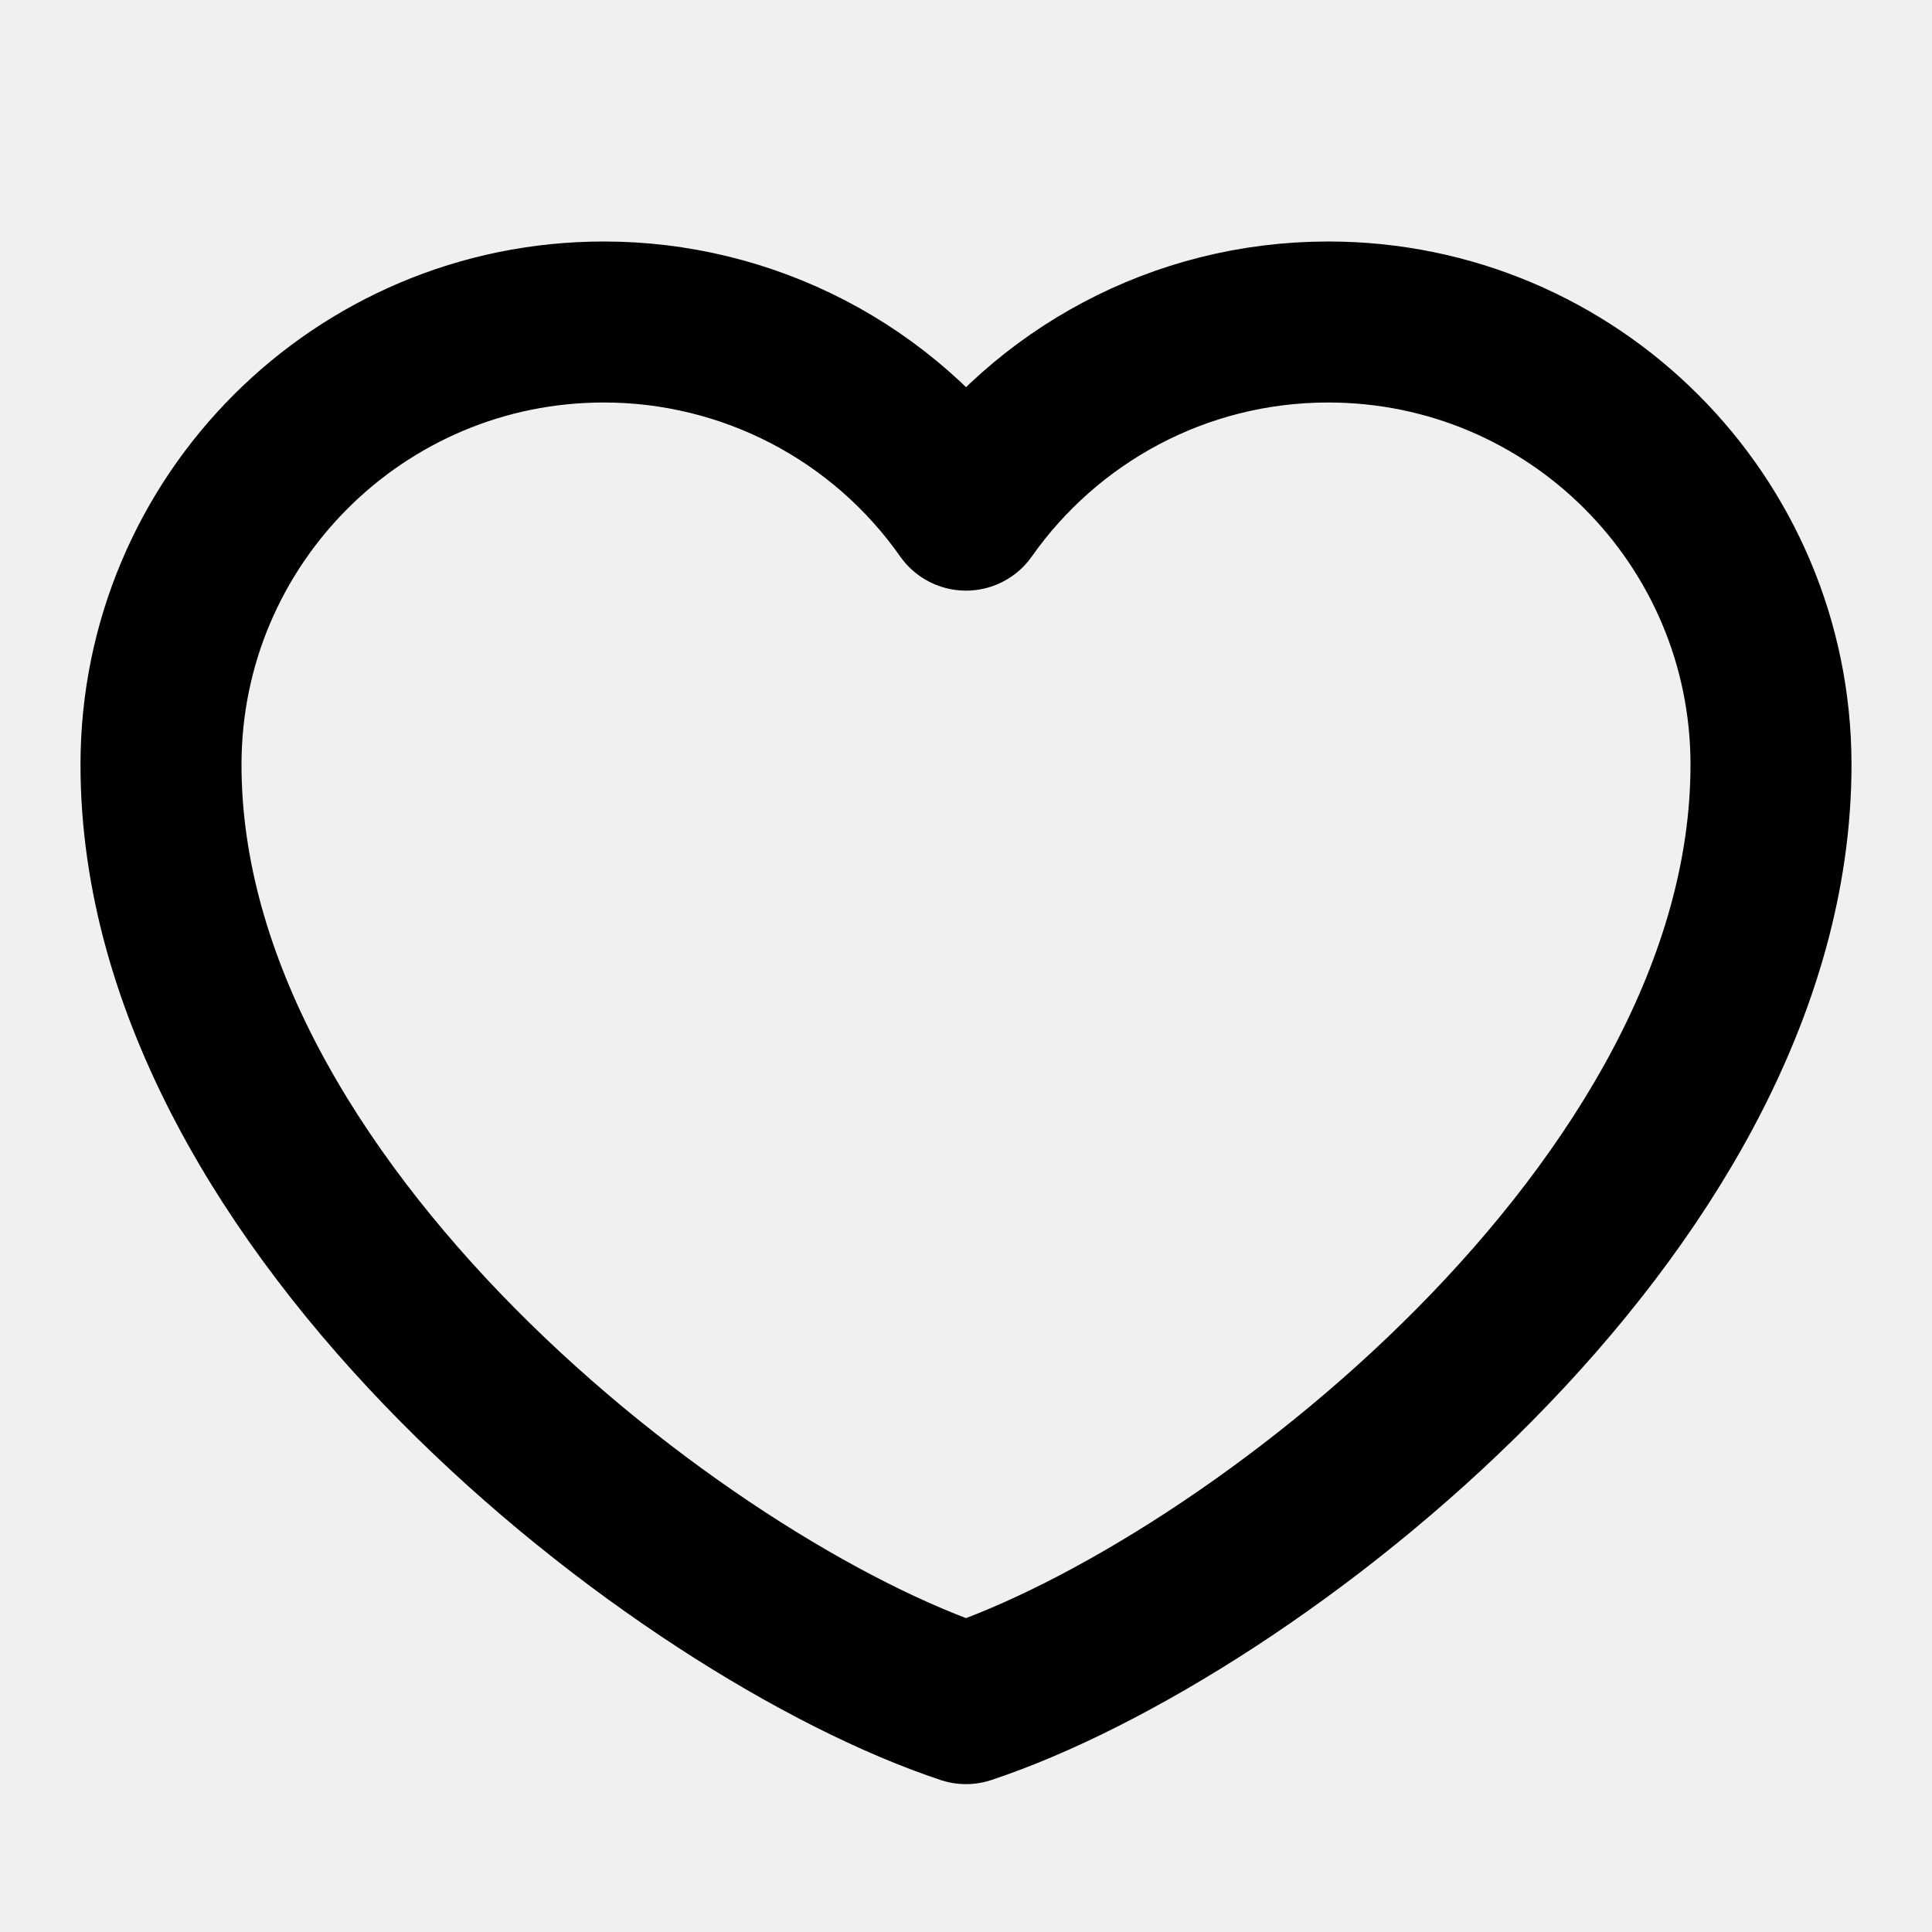
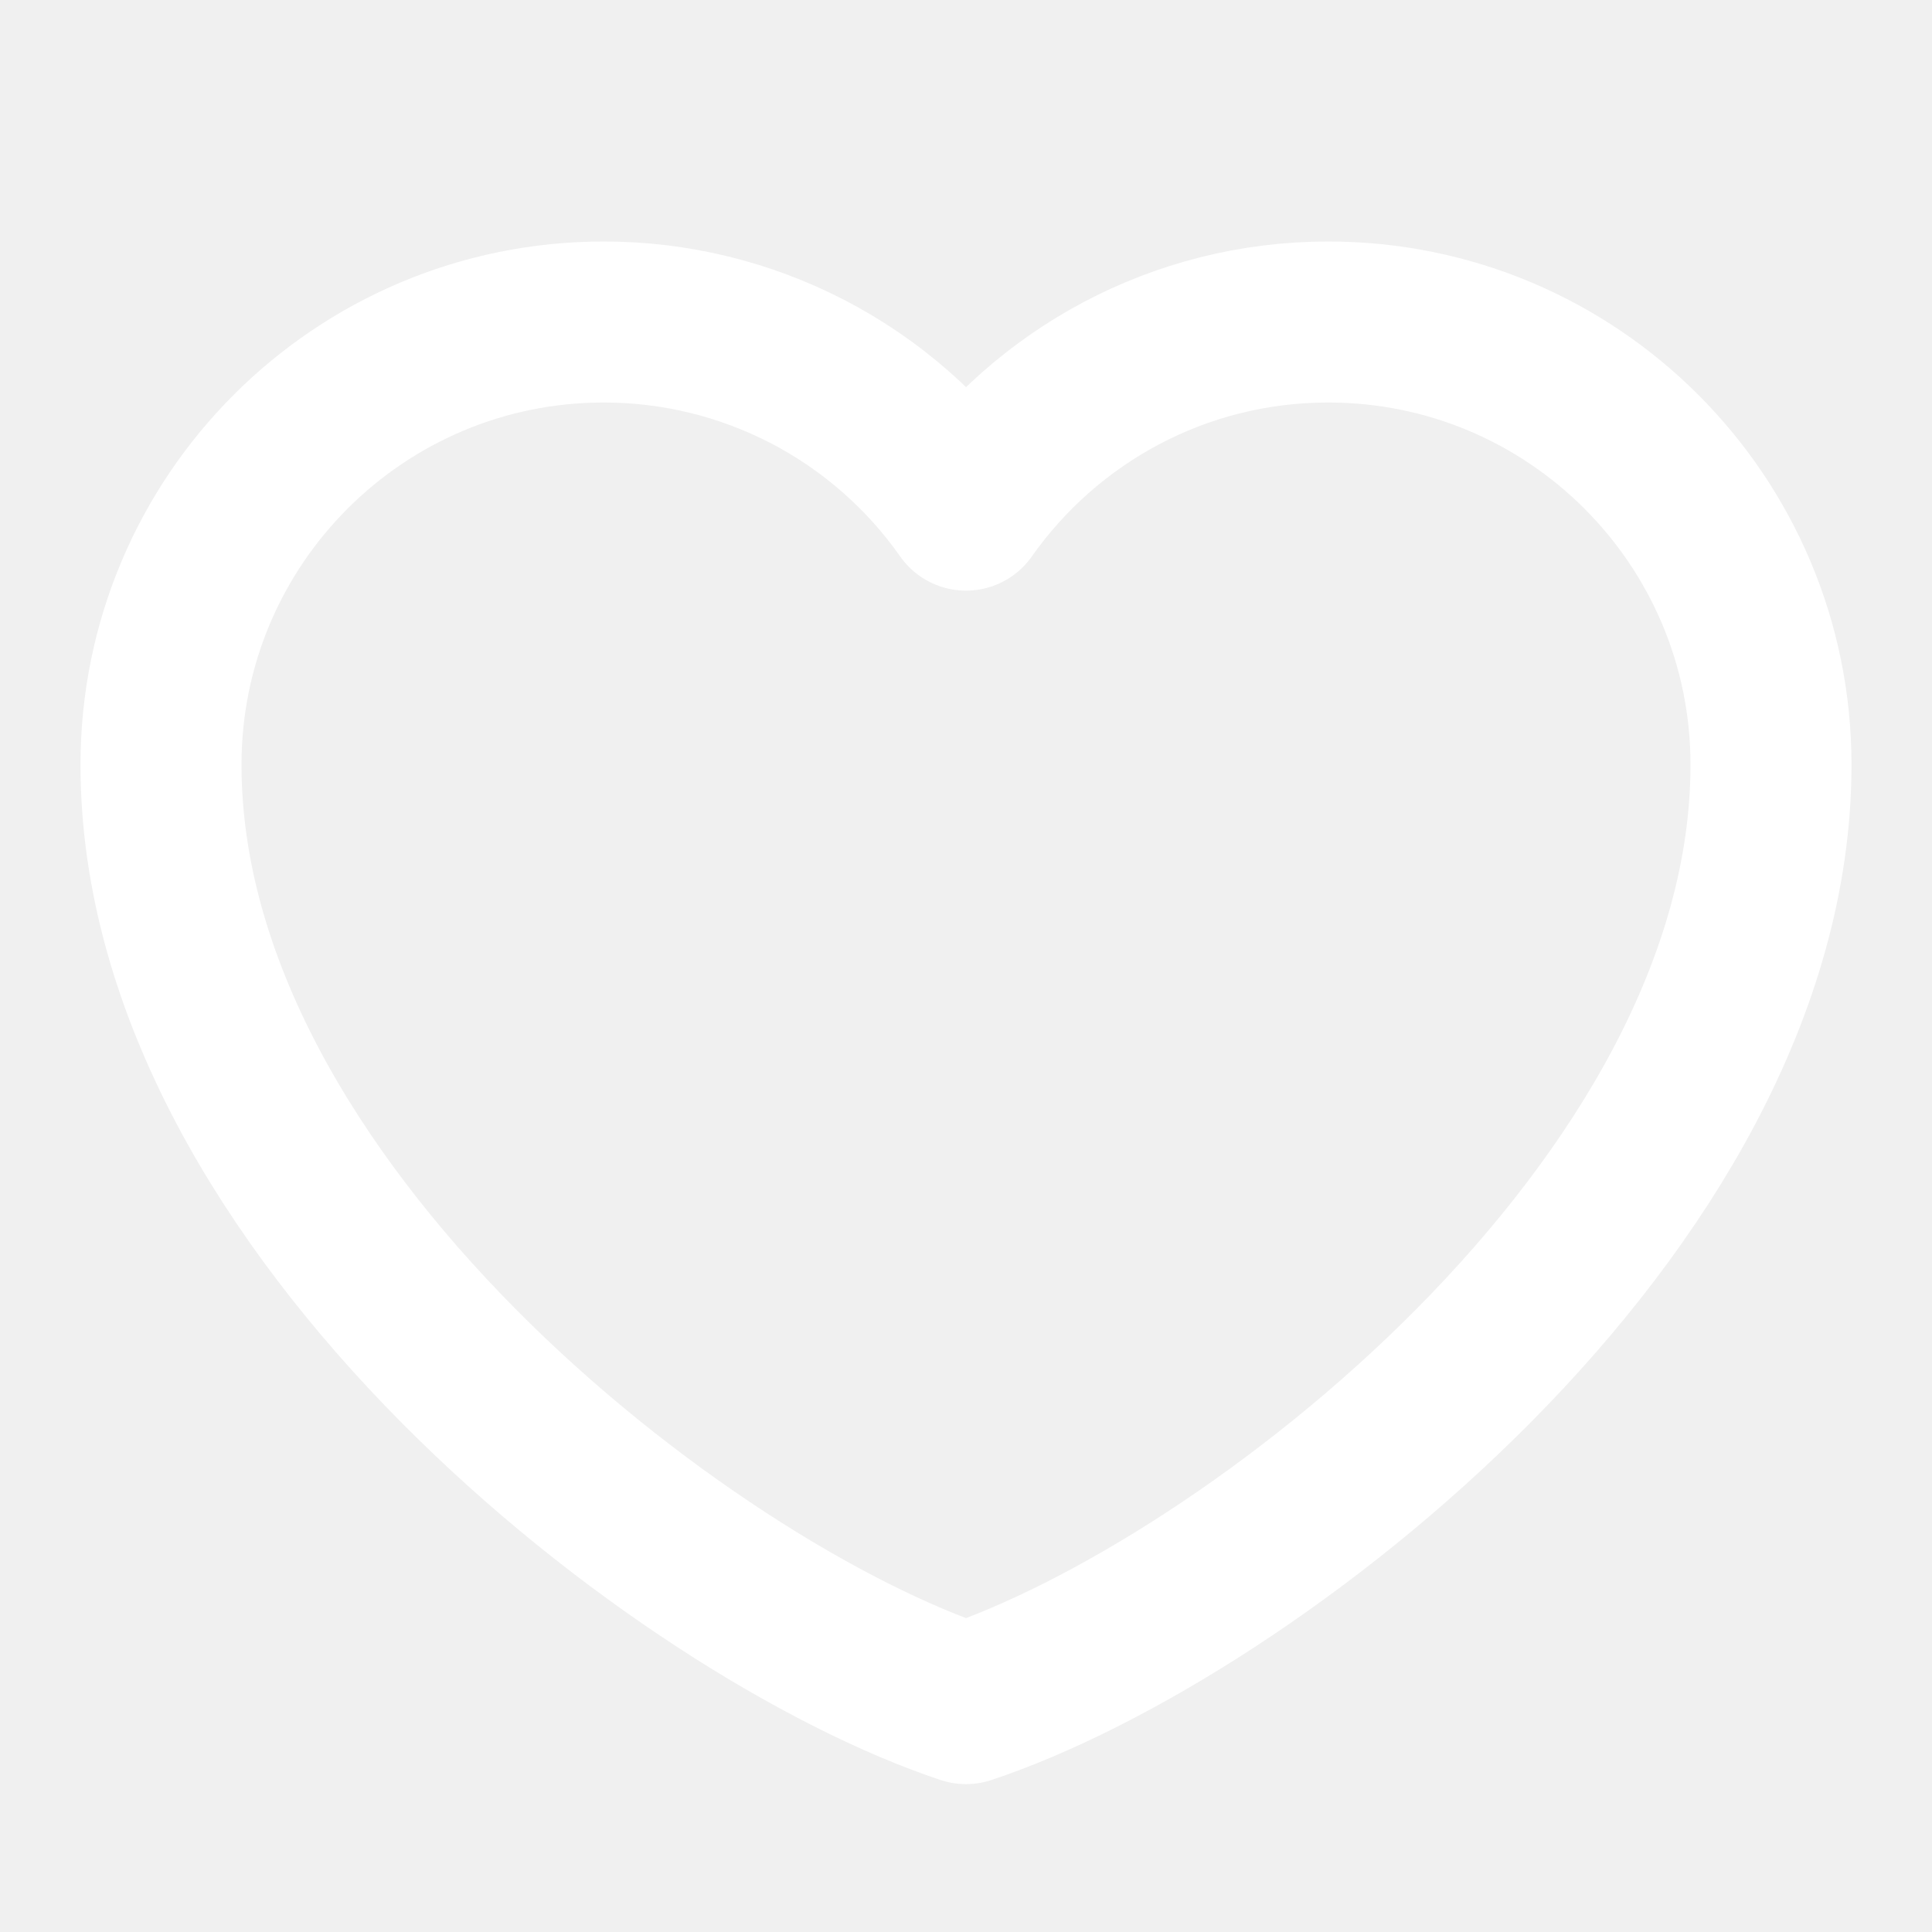
<svg xmlns="http://www.w3.org/2000/svg" width="48" height="48" viewBox="0 0 48 48" fill="none">
-   <path d="M15 8C8.925 8 4 12.925 4 19C4 30 17 40 24 42.326C31 40 44 30 44 19C44 12.925 39.075 8 33 8C29.28 8 25.99 9.847 24 12.674C22.986 11.229 21.638 10.05 20.072 9.236C18.505 8.423 16.765 7.999 15 8Z" stroke="black" stroke-width="4" stroke-linecap="round" stroke-linejoin="round" />
+   <path d="M15 8C8.925 8 4 12.925 4 19C4 30 17 40 24 42.326C31 40 44 30 44 19C44 12.925 39.075 8 33 8C29.28 8 25.99 9.847 24 12.674C22.986 11.229 21.638 10.05 20.072 9.236C18.505 8.423 16.765 7.999 15 8Z" stroke="white" stroke-width="4" stroke-linecap="round" stroke-linejoin="round" />
</svg>
